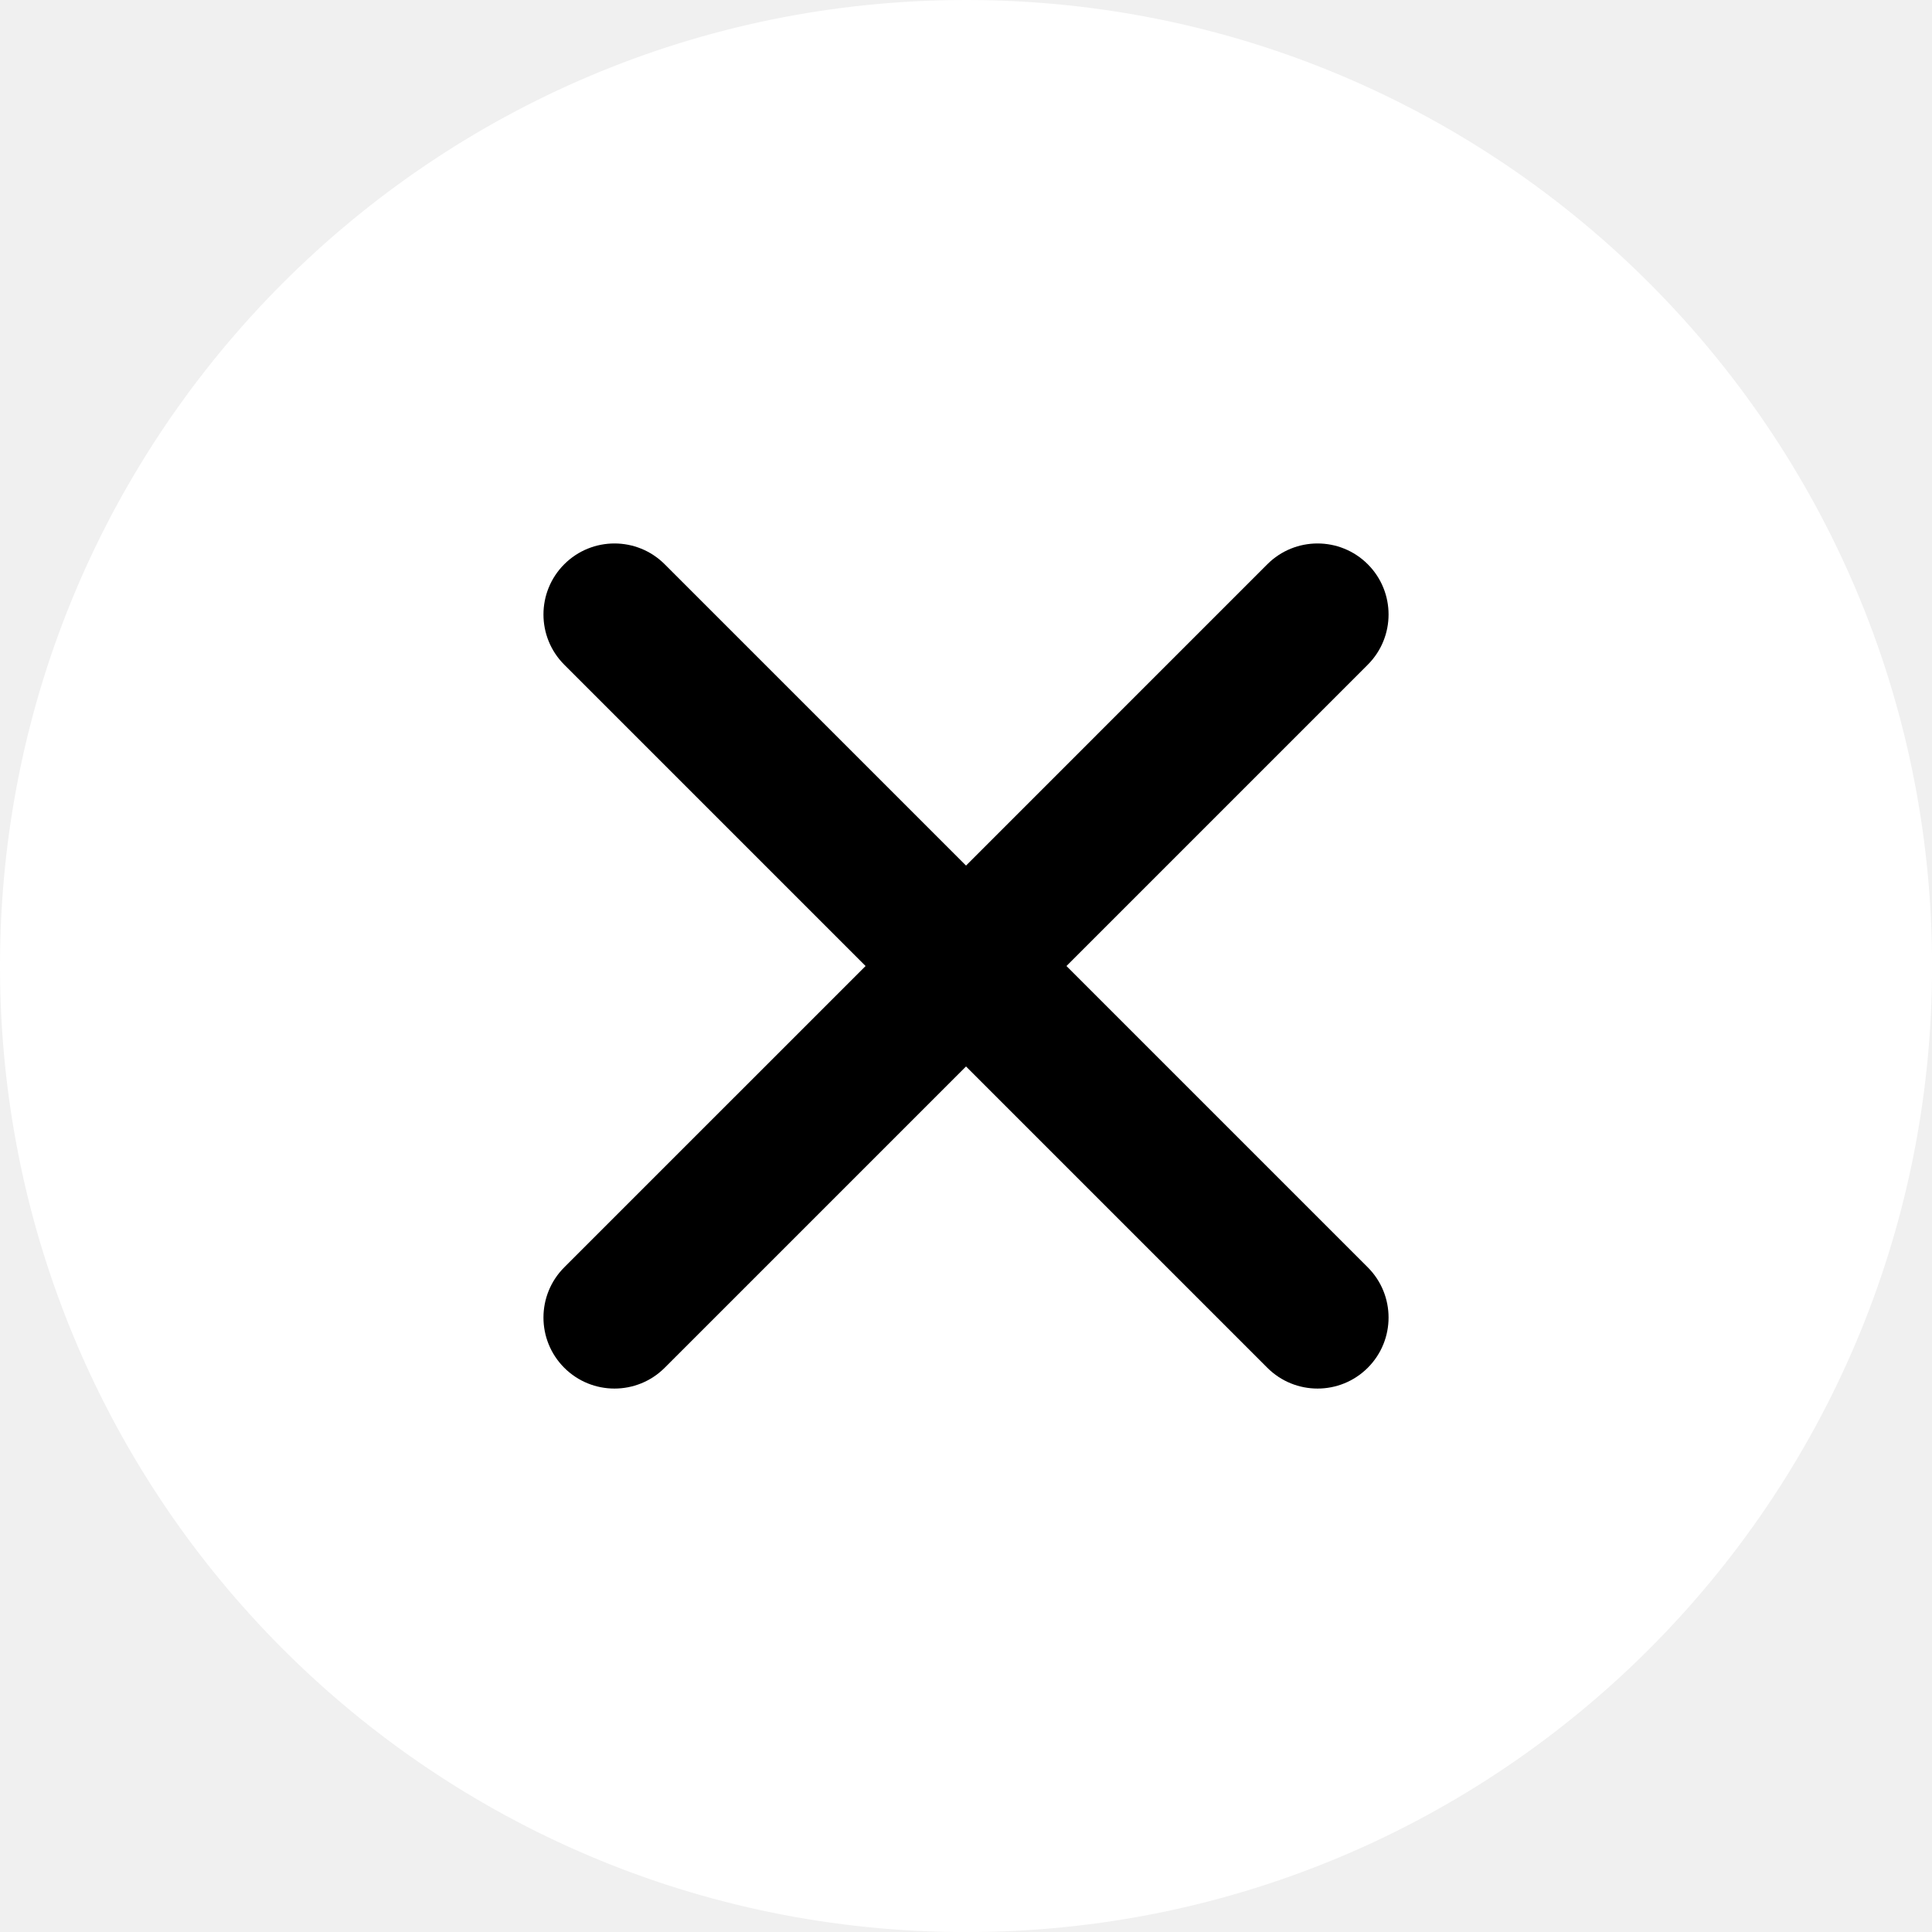
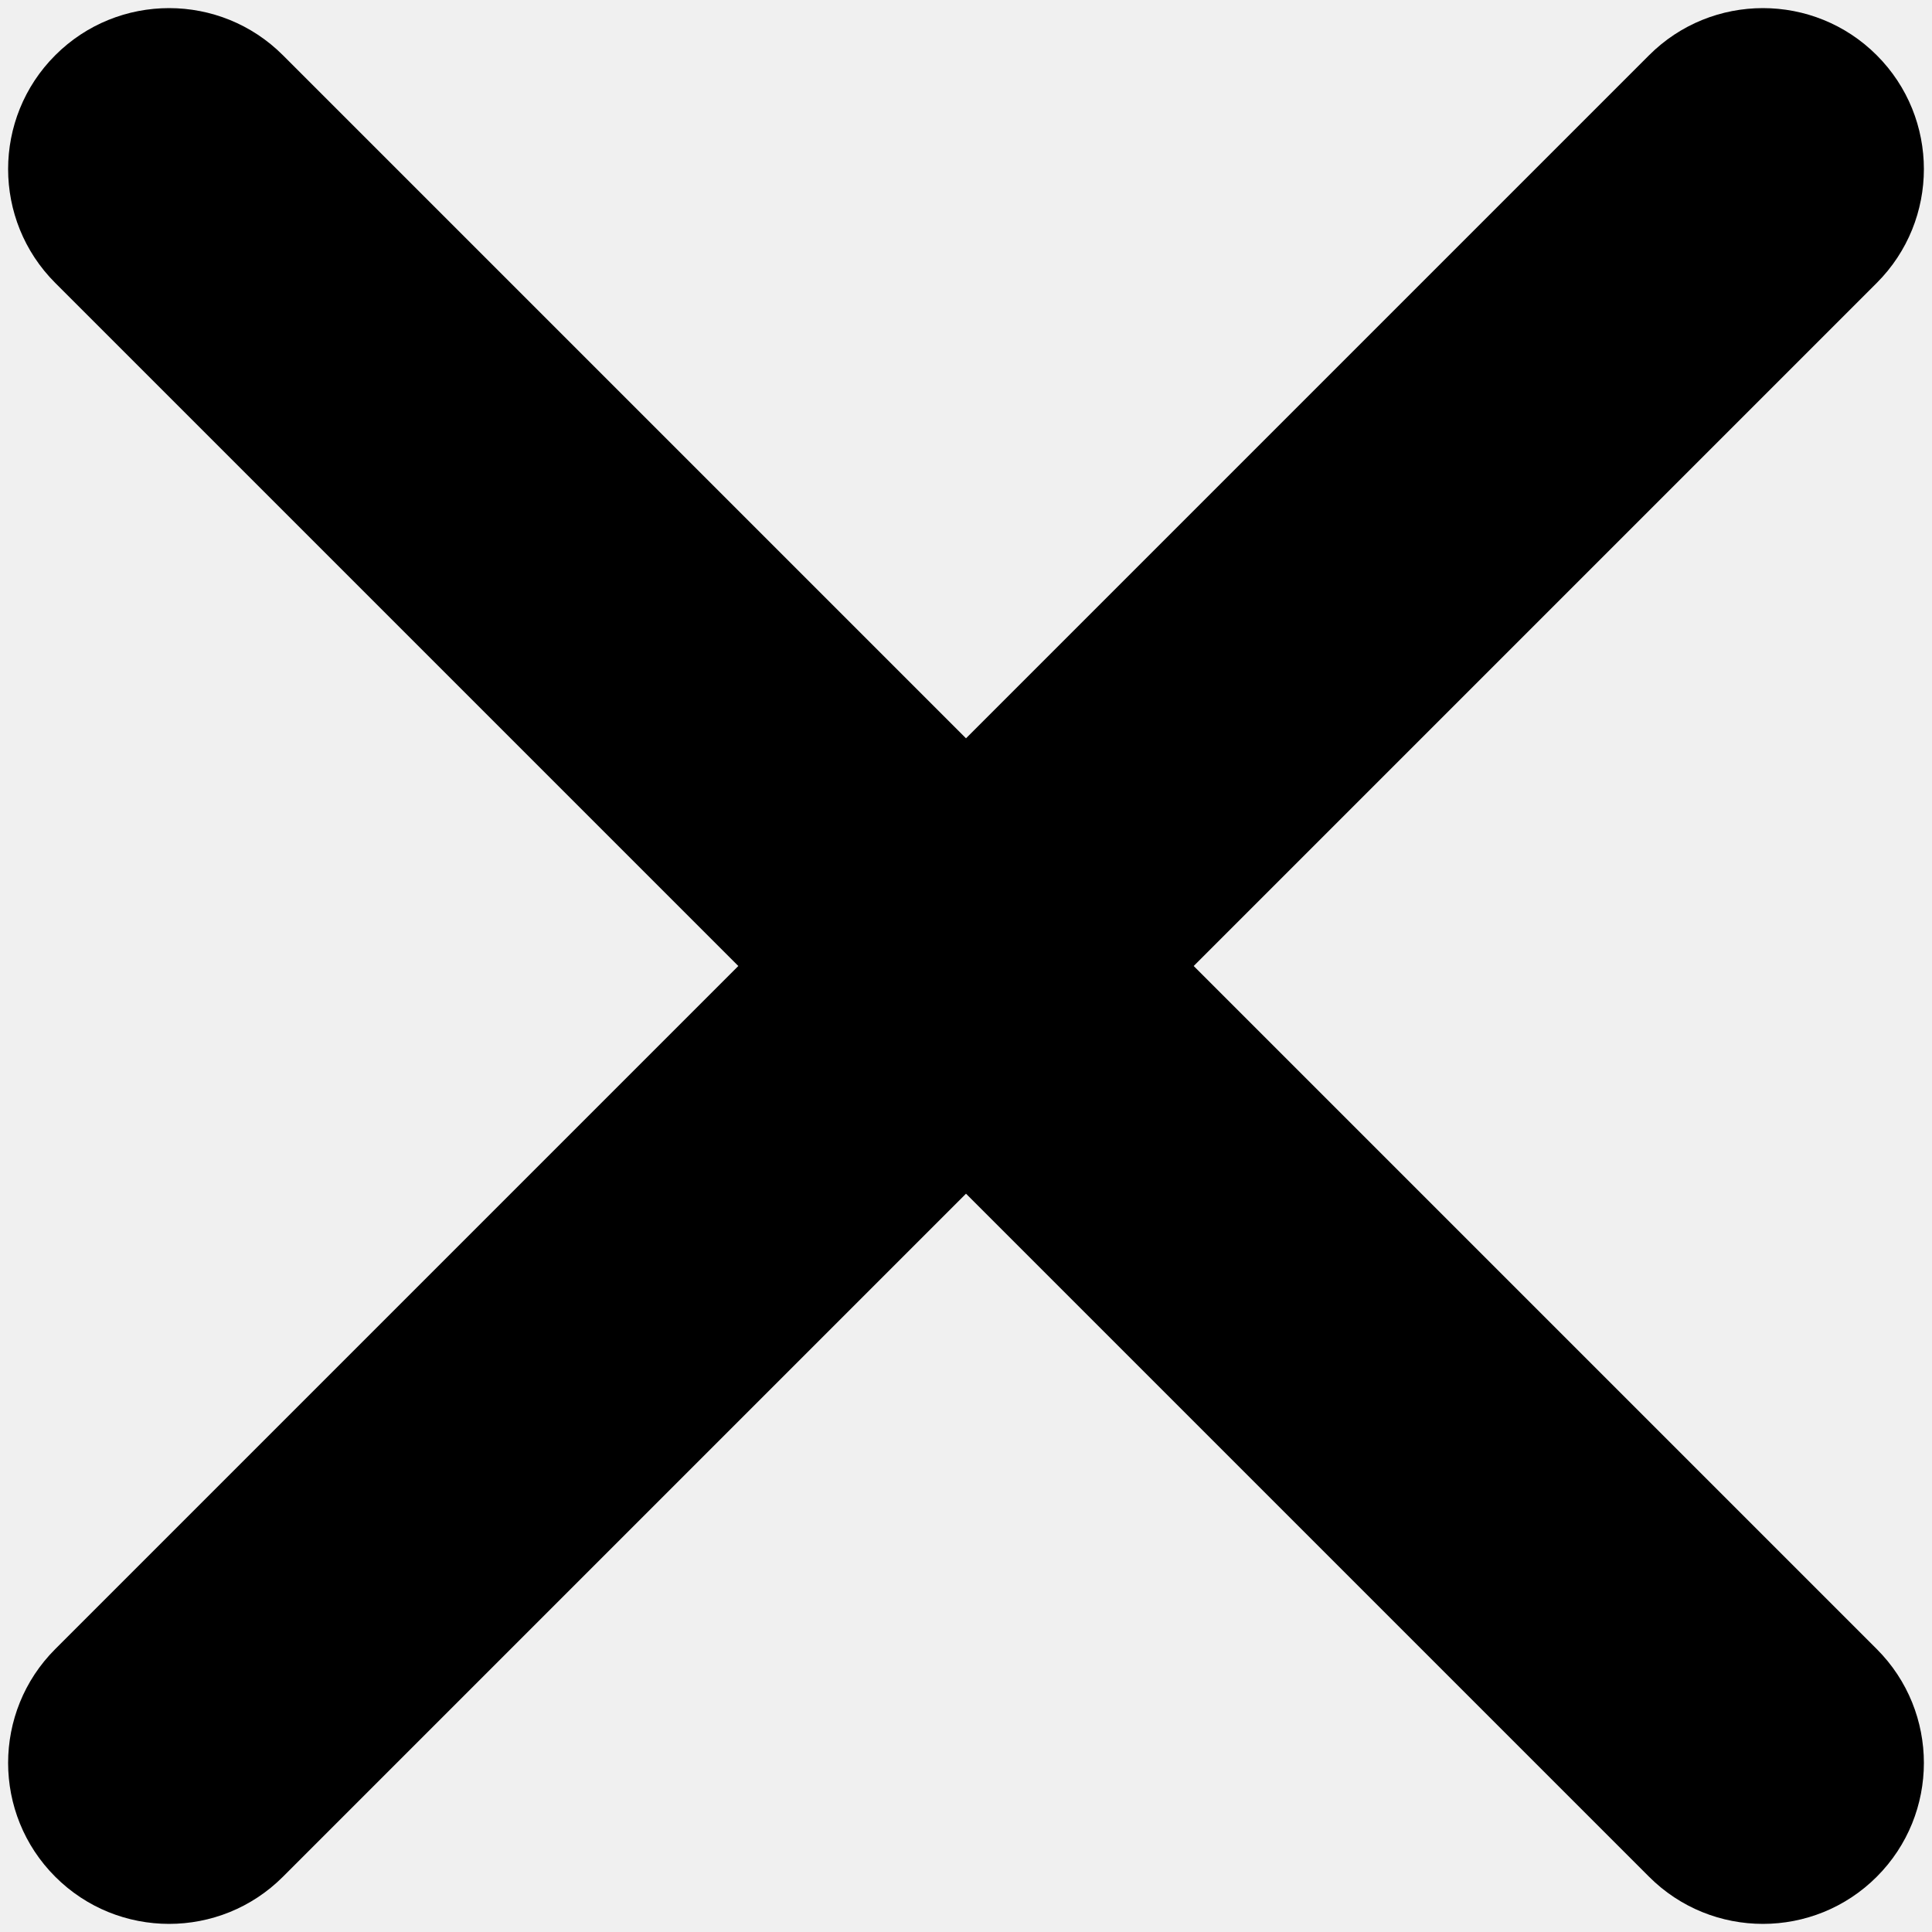
- <svg xmlns="http://www.w3.org/2000/svg" width="27.203" height="27.203" viewBox="0 0 27.203 27.203" version="1.1" id="svg2">
-   <circle style="color:#000000;clip-rule:nonzero;display:inline;overflow:visible;visibility:visible;opacity:1;isolation:auto;mix-blend-mode:normal;color-interpolation:sRGB;color-interpolation-filters:linearRGB;solid-color:#000000;solid-opacity:1;fill:#ffffff;fill-opacity:1;fill-rule:nonzero;stroke:none;stroke-width:1.933;stroke-linecap:butt;stroke-linejoin:miter;stroke-miterlimit:4;stroke-dasharray:none;stroke-dashoffset:0;stroke-opacity:1;color-rendering:auto;image-rendering:auto;shape-rendering:auto;text-rendering:auto;enable-background:accumulate" id="path4148" cx="13.602" cy="13.602" r="13.602" />
-   <defs id="defs8" />
-   <g id="Home-–-Mobile" style="fill:none;fill-rule:evenodd;stroke:none;stroke-width:1" transform="translate(7.601695,7.601695)">
-     <g id="Home-Menu-Open-Copy-4" transform="translate(-318,-49)" style="fill:#000000">
-       <g id="Group-2" transform="translate(305,36)">
-         <path d="m 18,18 0,-6 c 0,-0.552 0.448,-1 1,-1 0.552,0 1,0.448 1,1 l 0,6 6,0 c 0.552,0 1,0.448 1,1 0,0.552 -0.448,1 -1,1 l -6,0 0,6 c 0,0.552 -0.448,1 -1,1 -0.552,0 -1,-0.448 -1,-1 l 0,-6 -6,0 c -0.552,0 -1,-0.448 -1,-1 0,-0.552 0.448,-1 1,-1 l 6,0 z" id="menu-icon-close" transform="matrix(0.7071068,0.7071068,-0.7071068,0.7071068,19,-7.870058)" />
+ <svg xmlns="http://www.w3.org/2000/svg" width="12px" height="12px" viewBox="0 0 12 12" version="1.1">
+   <defs />
+   <g id="Home-–-Mobile" stroke="none" stroke-width="1" fill="none" fill-rule="evenodd">
+     <g id="Home-Menu-Open-Copy-4" transform="translate(-318, -49)" fill="#000000">
+       <g id="Group-2" transform="translate(305, 36)">
+         <path d="M18,18 L18,12 C18,11.448 18.448,11 19,11 C19.552,11 20,11.448 20,12 L20,18 L26,18 C26.552,18 27,18.448 27,19 C27,19.552 26.552,20 26,20 L20,20 L20,26 C20,26.552 19.552,27 19,27 C18.448,27 18,26.552 18,26 L18,20 L12,20 C11.448,20 11,19.552 11,19 C11,18.448 11.448,18 12,18 L18,18 Z" id="menu-icon-close" transform="translate(19, 19) rotate(45) translate(-19, -19) " />
      </g>
    </g>
  </g>
</svg>
